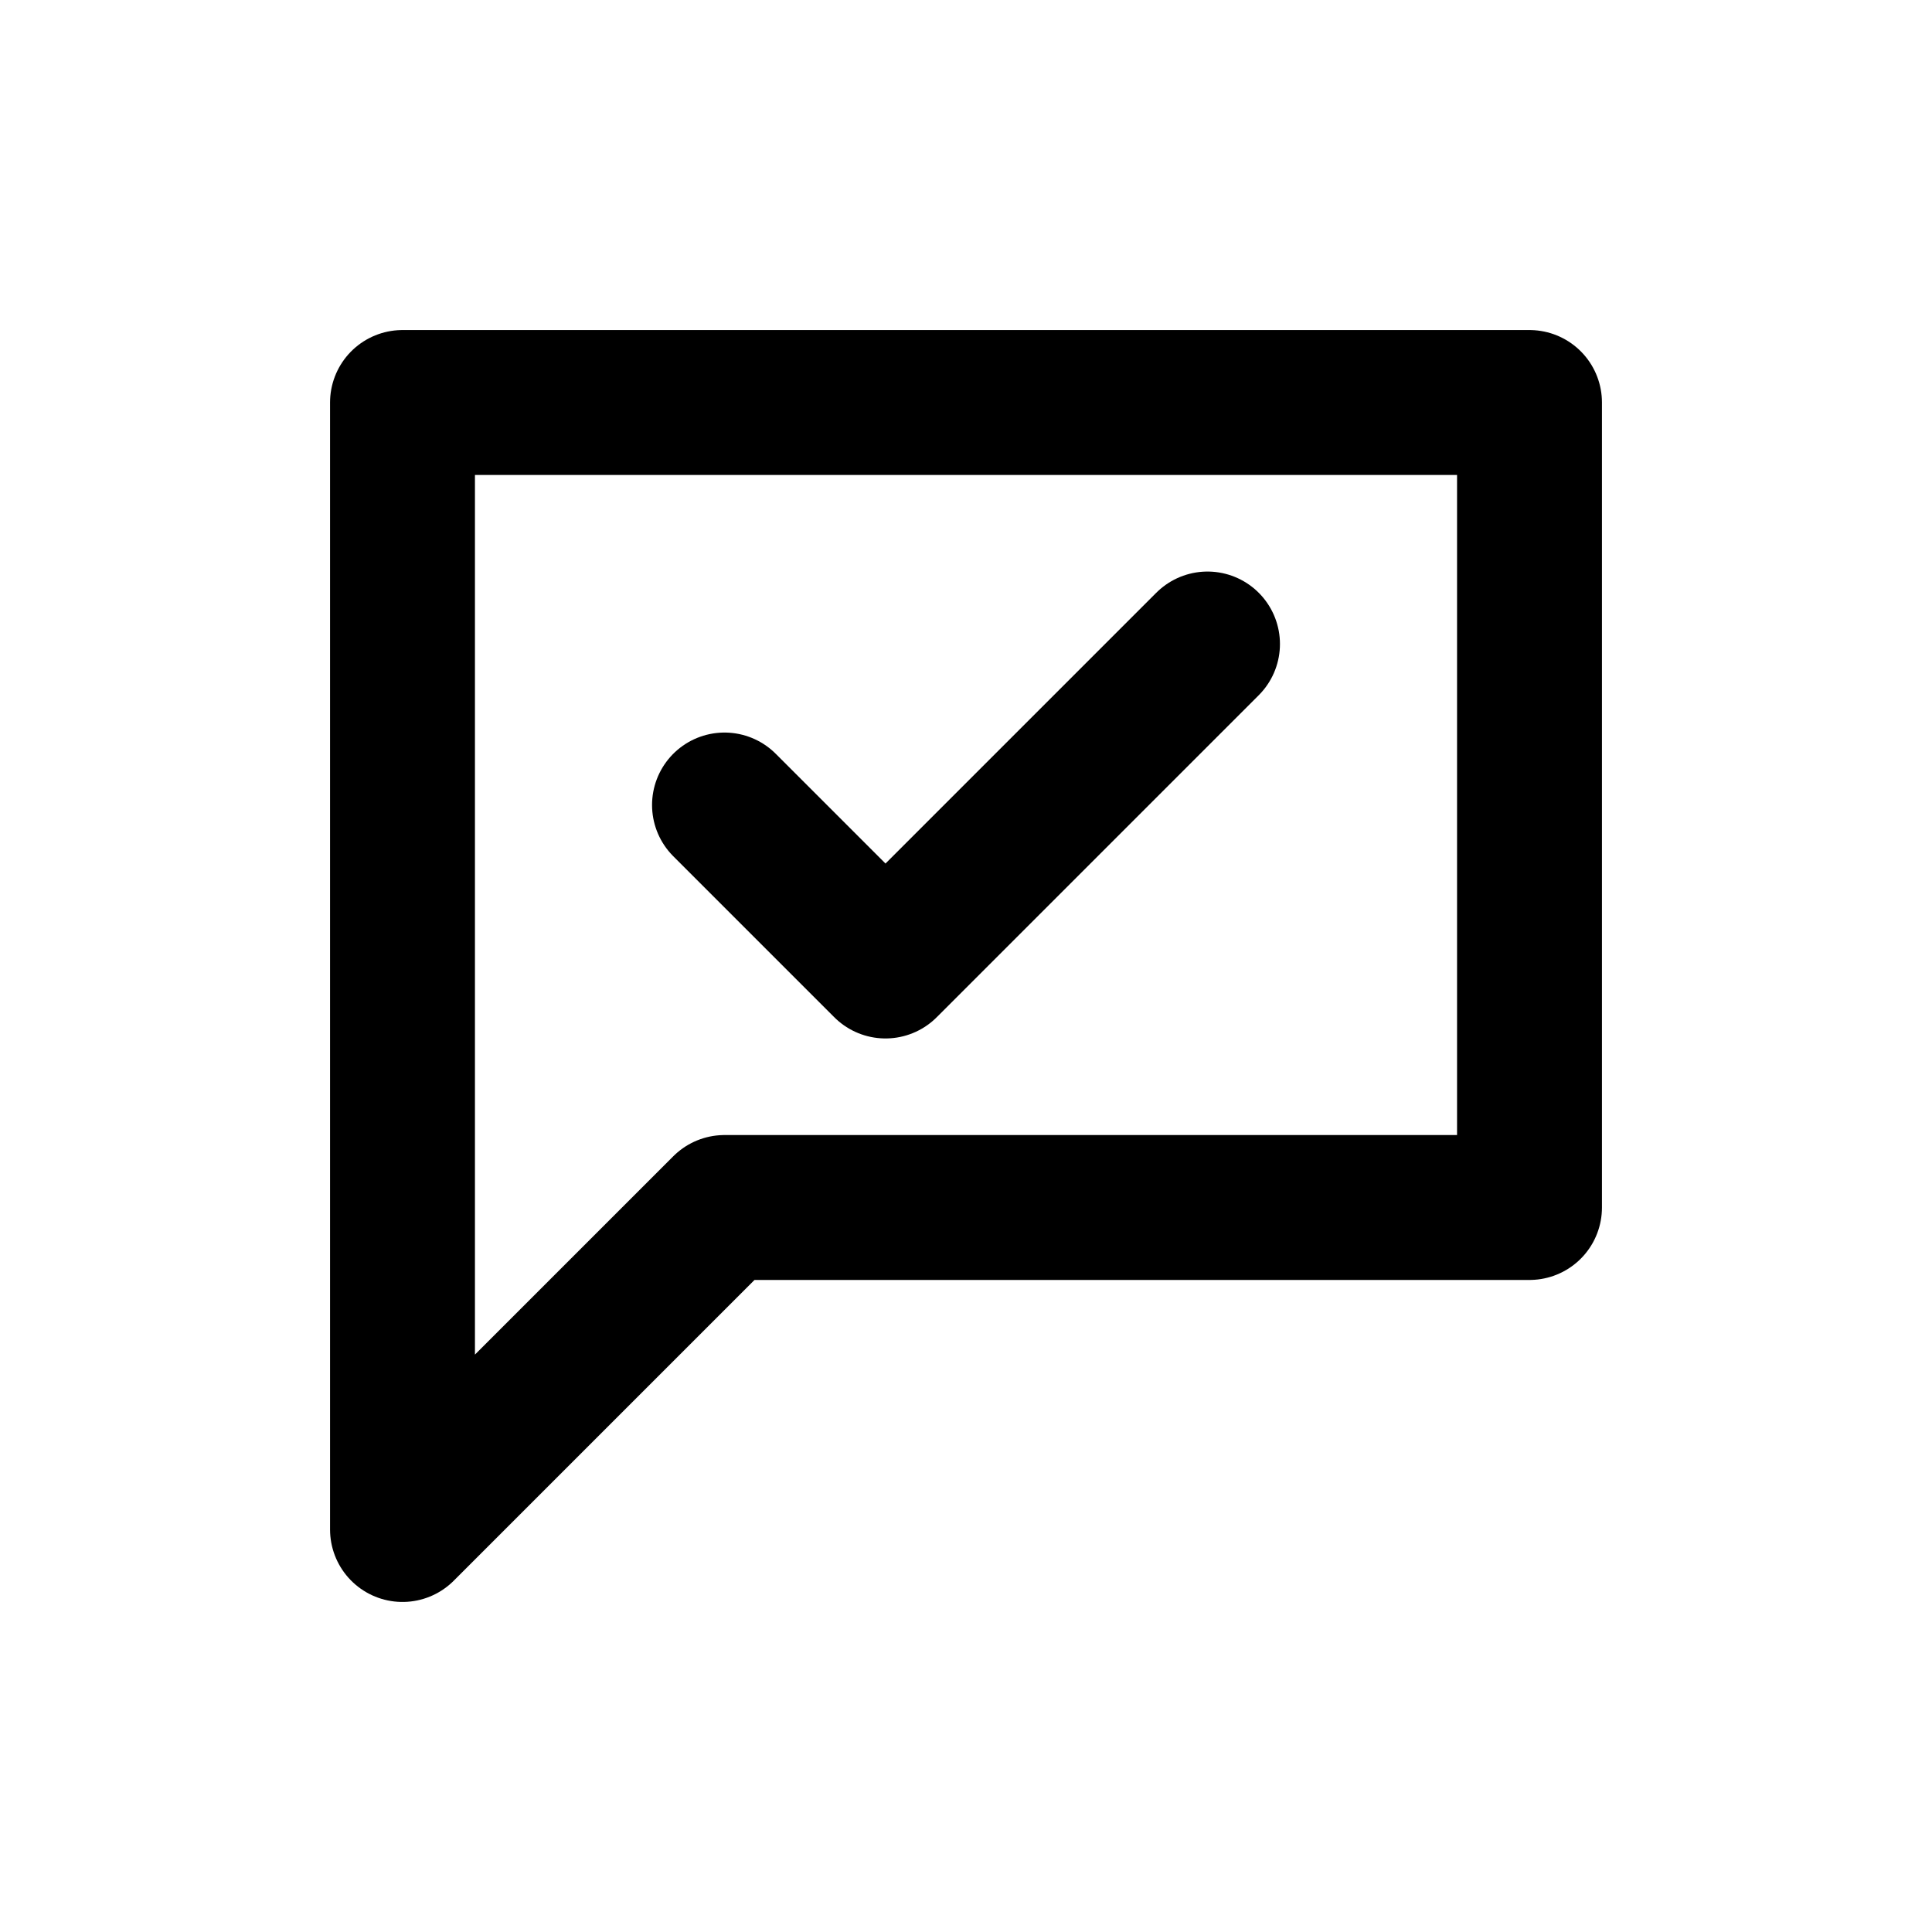
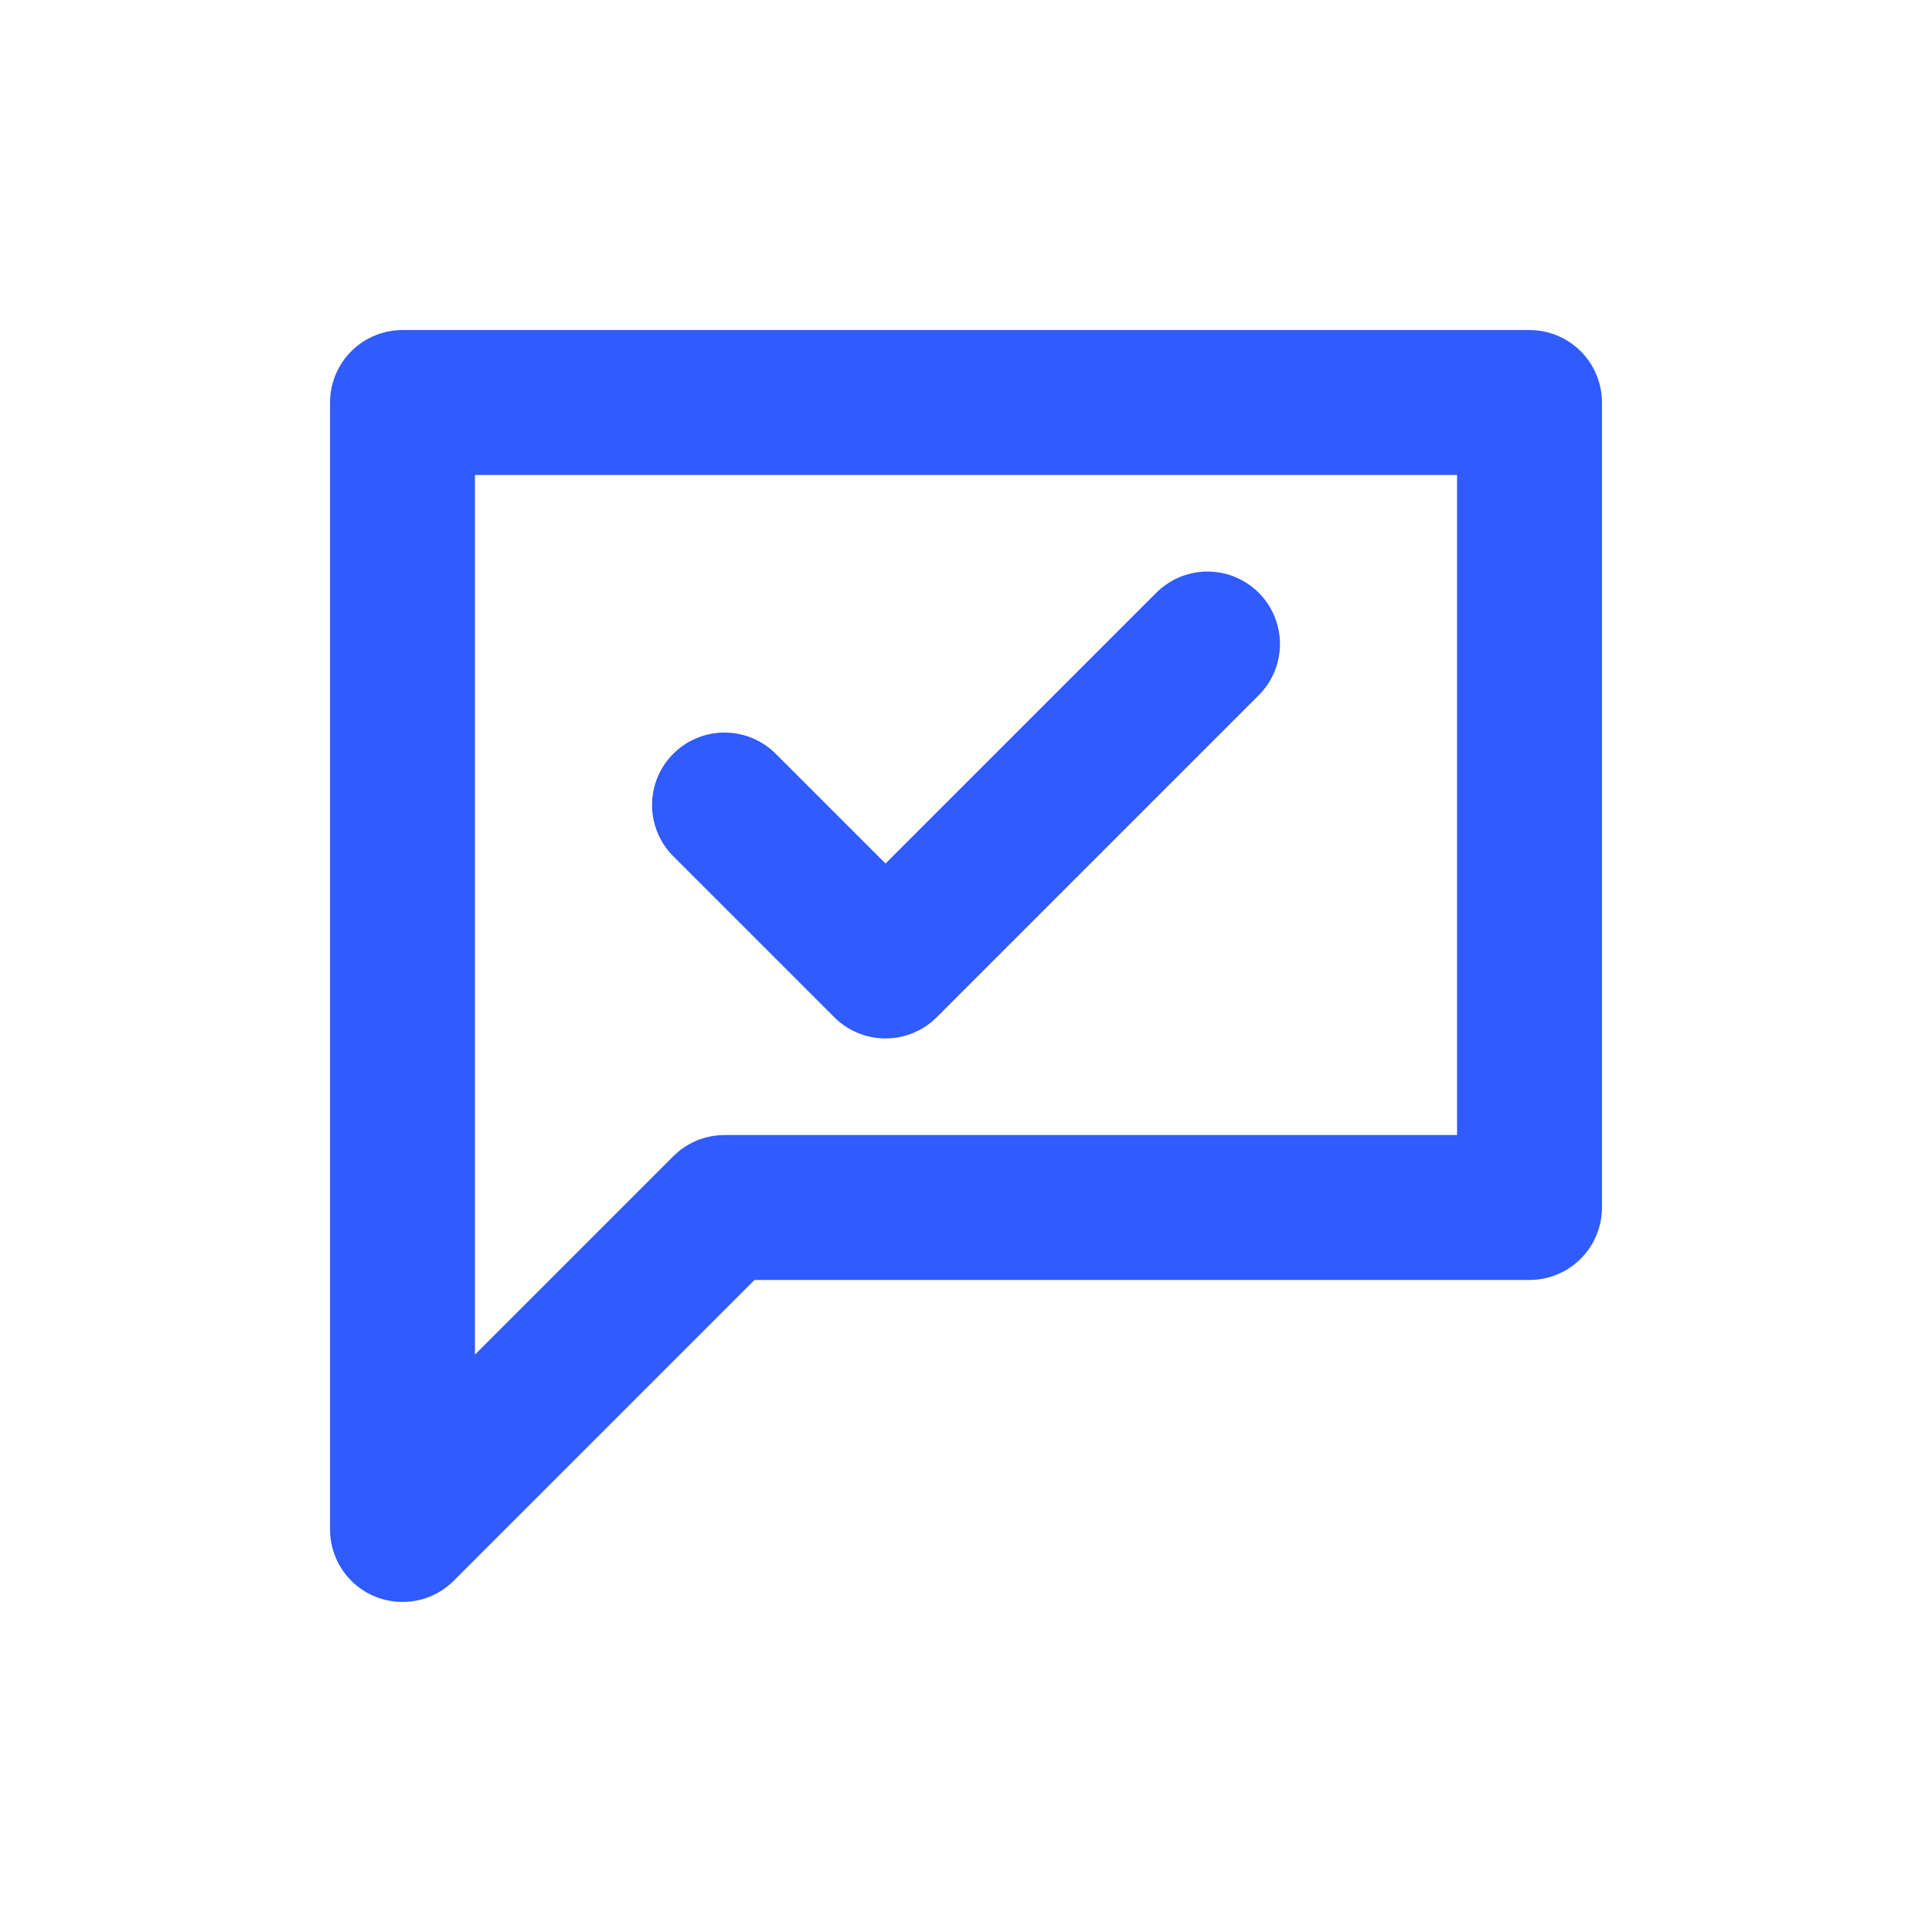
- <svg xmlns="http://www.w3.org/2000/svg" width="24" height="24" viewBox="0 0 24 24" fill="none" stroke="currentColor" stroke-width="1.8" stroke-linecap="round" stroke-linejoin="round">
+ <svg xmlns="http://www.w3.org/2000/svg" width="24" height="24" viewBox="0 0 24 24" fill="none" stroke="#2F5BFF" stroke-width="1.8" stroke-linecap="round" stroke-linejoin="round">
  <path d="M5 5h14v10H9l-4 4z" />
  <path d="m9 10 2 2 4-4" />
</svg>
